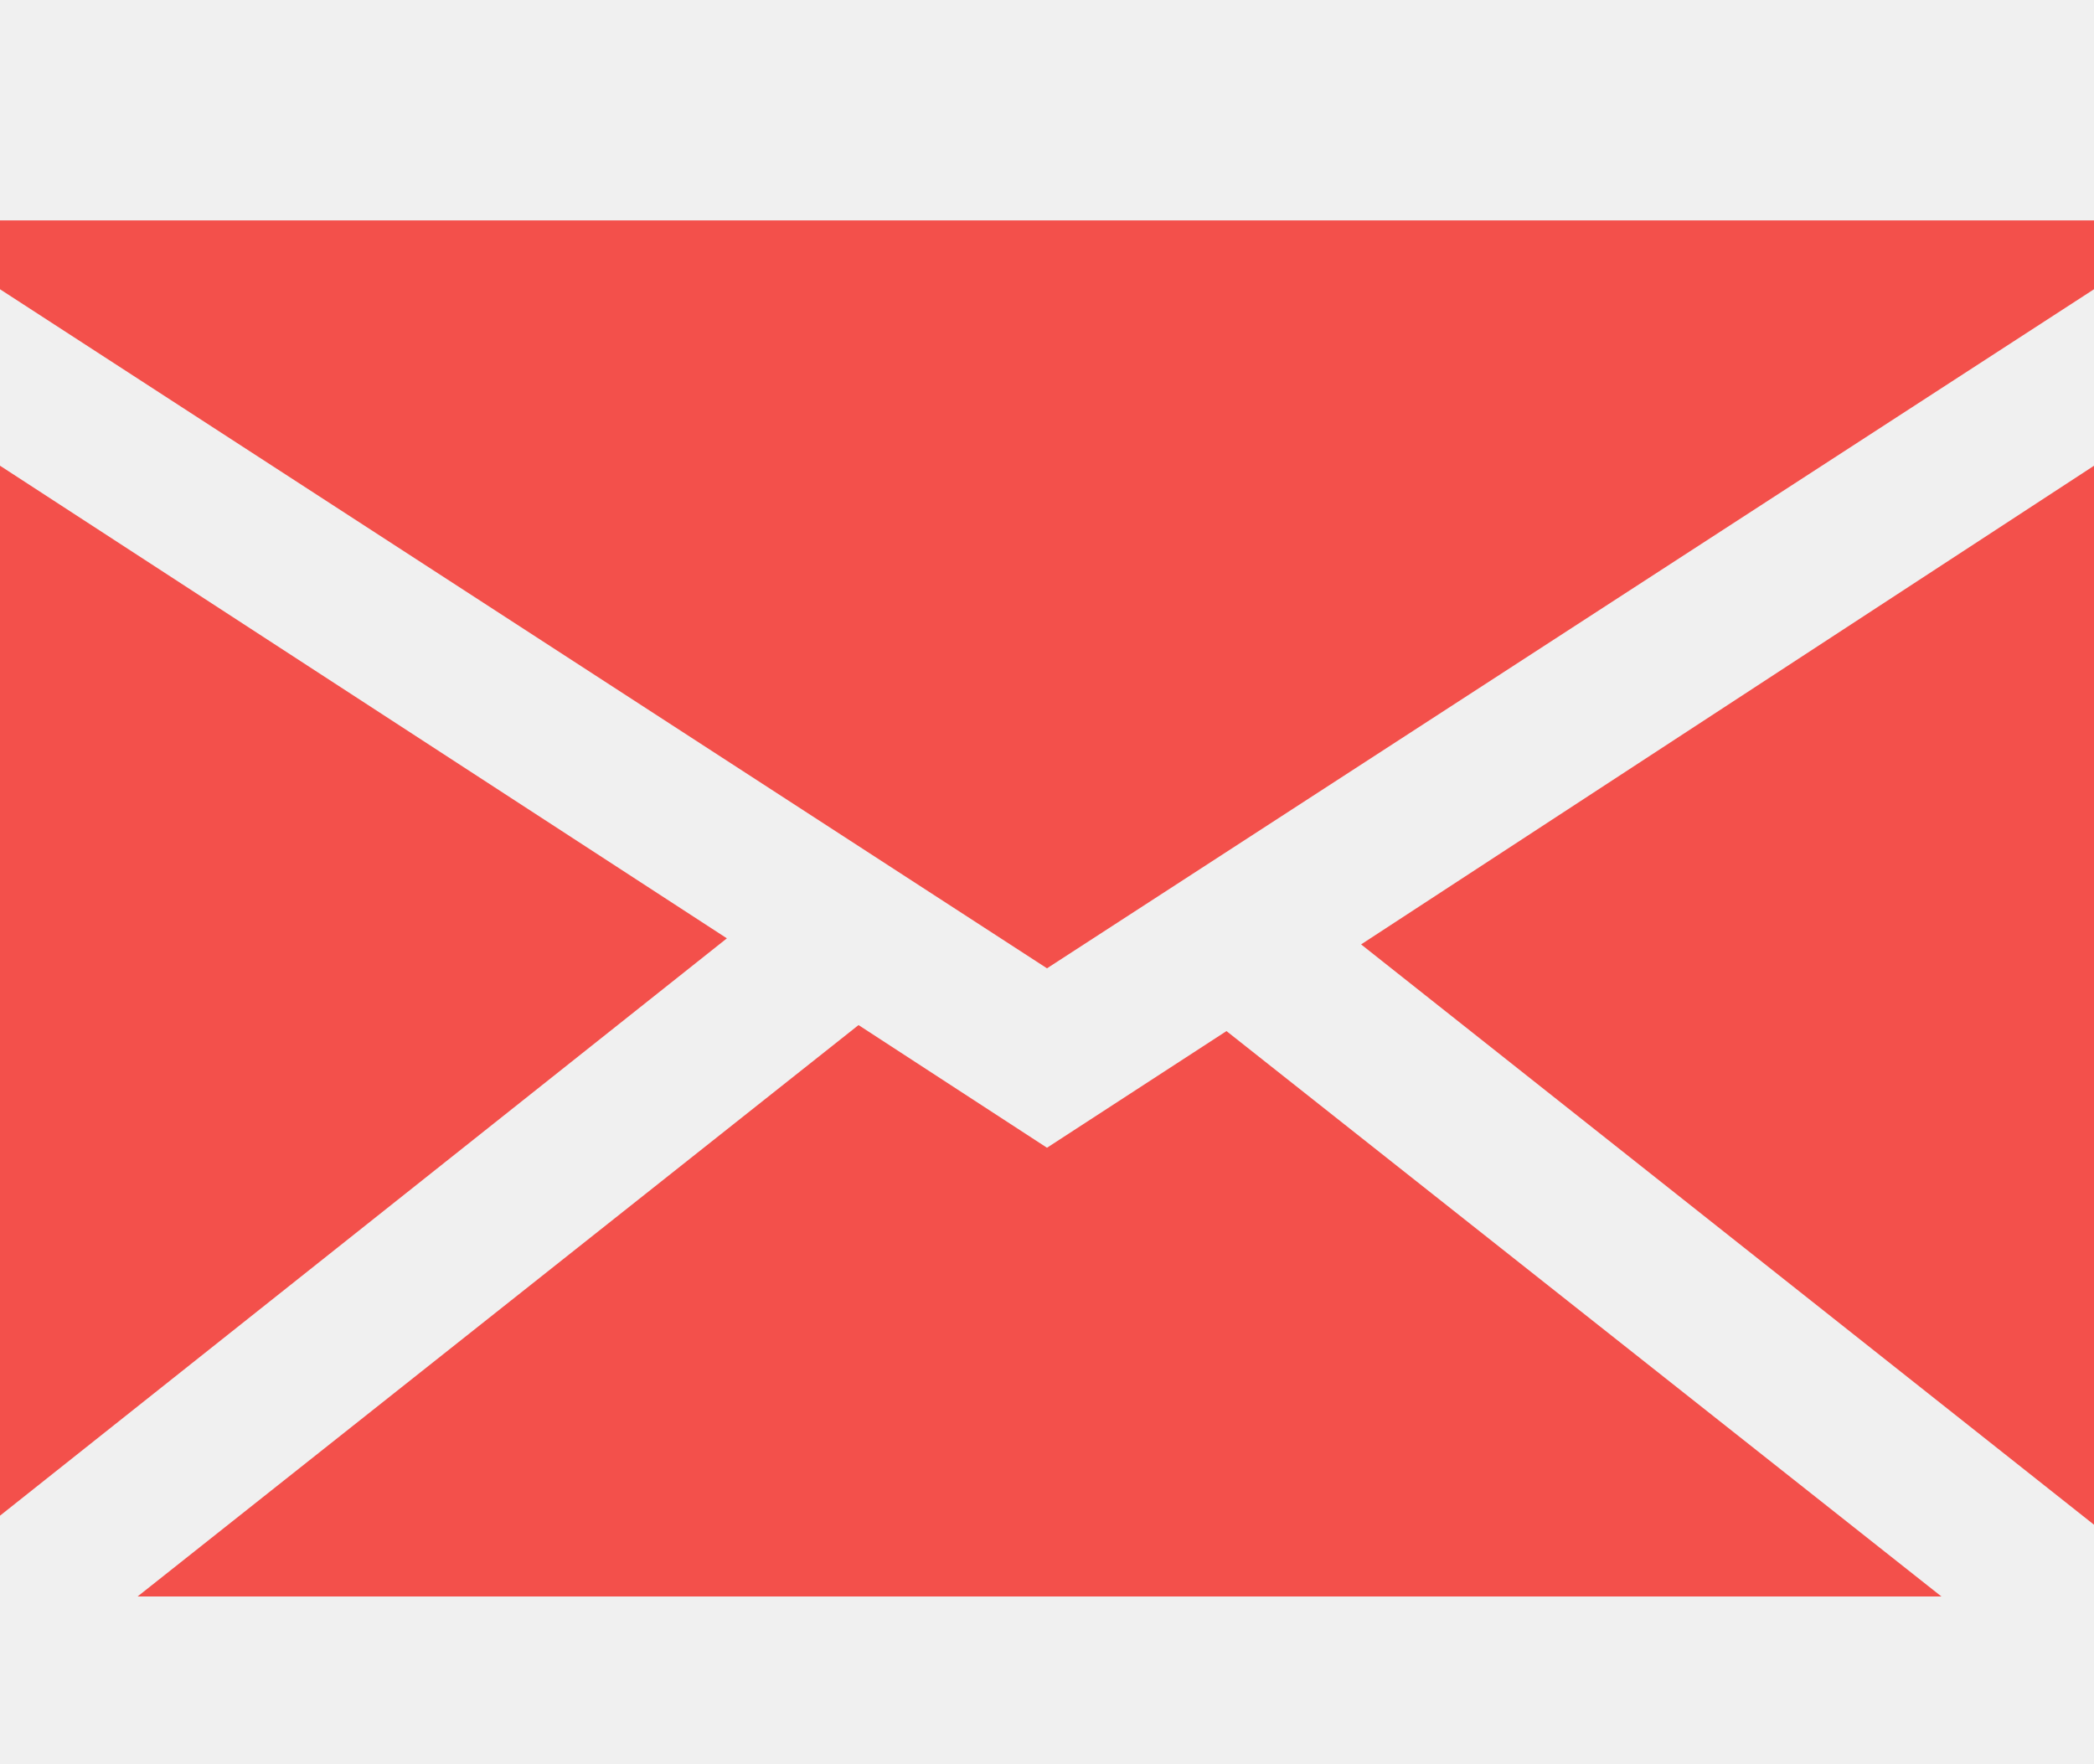
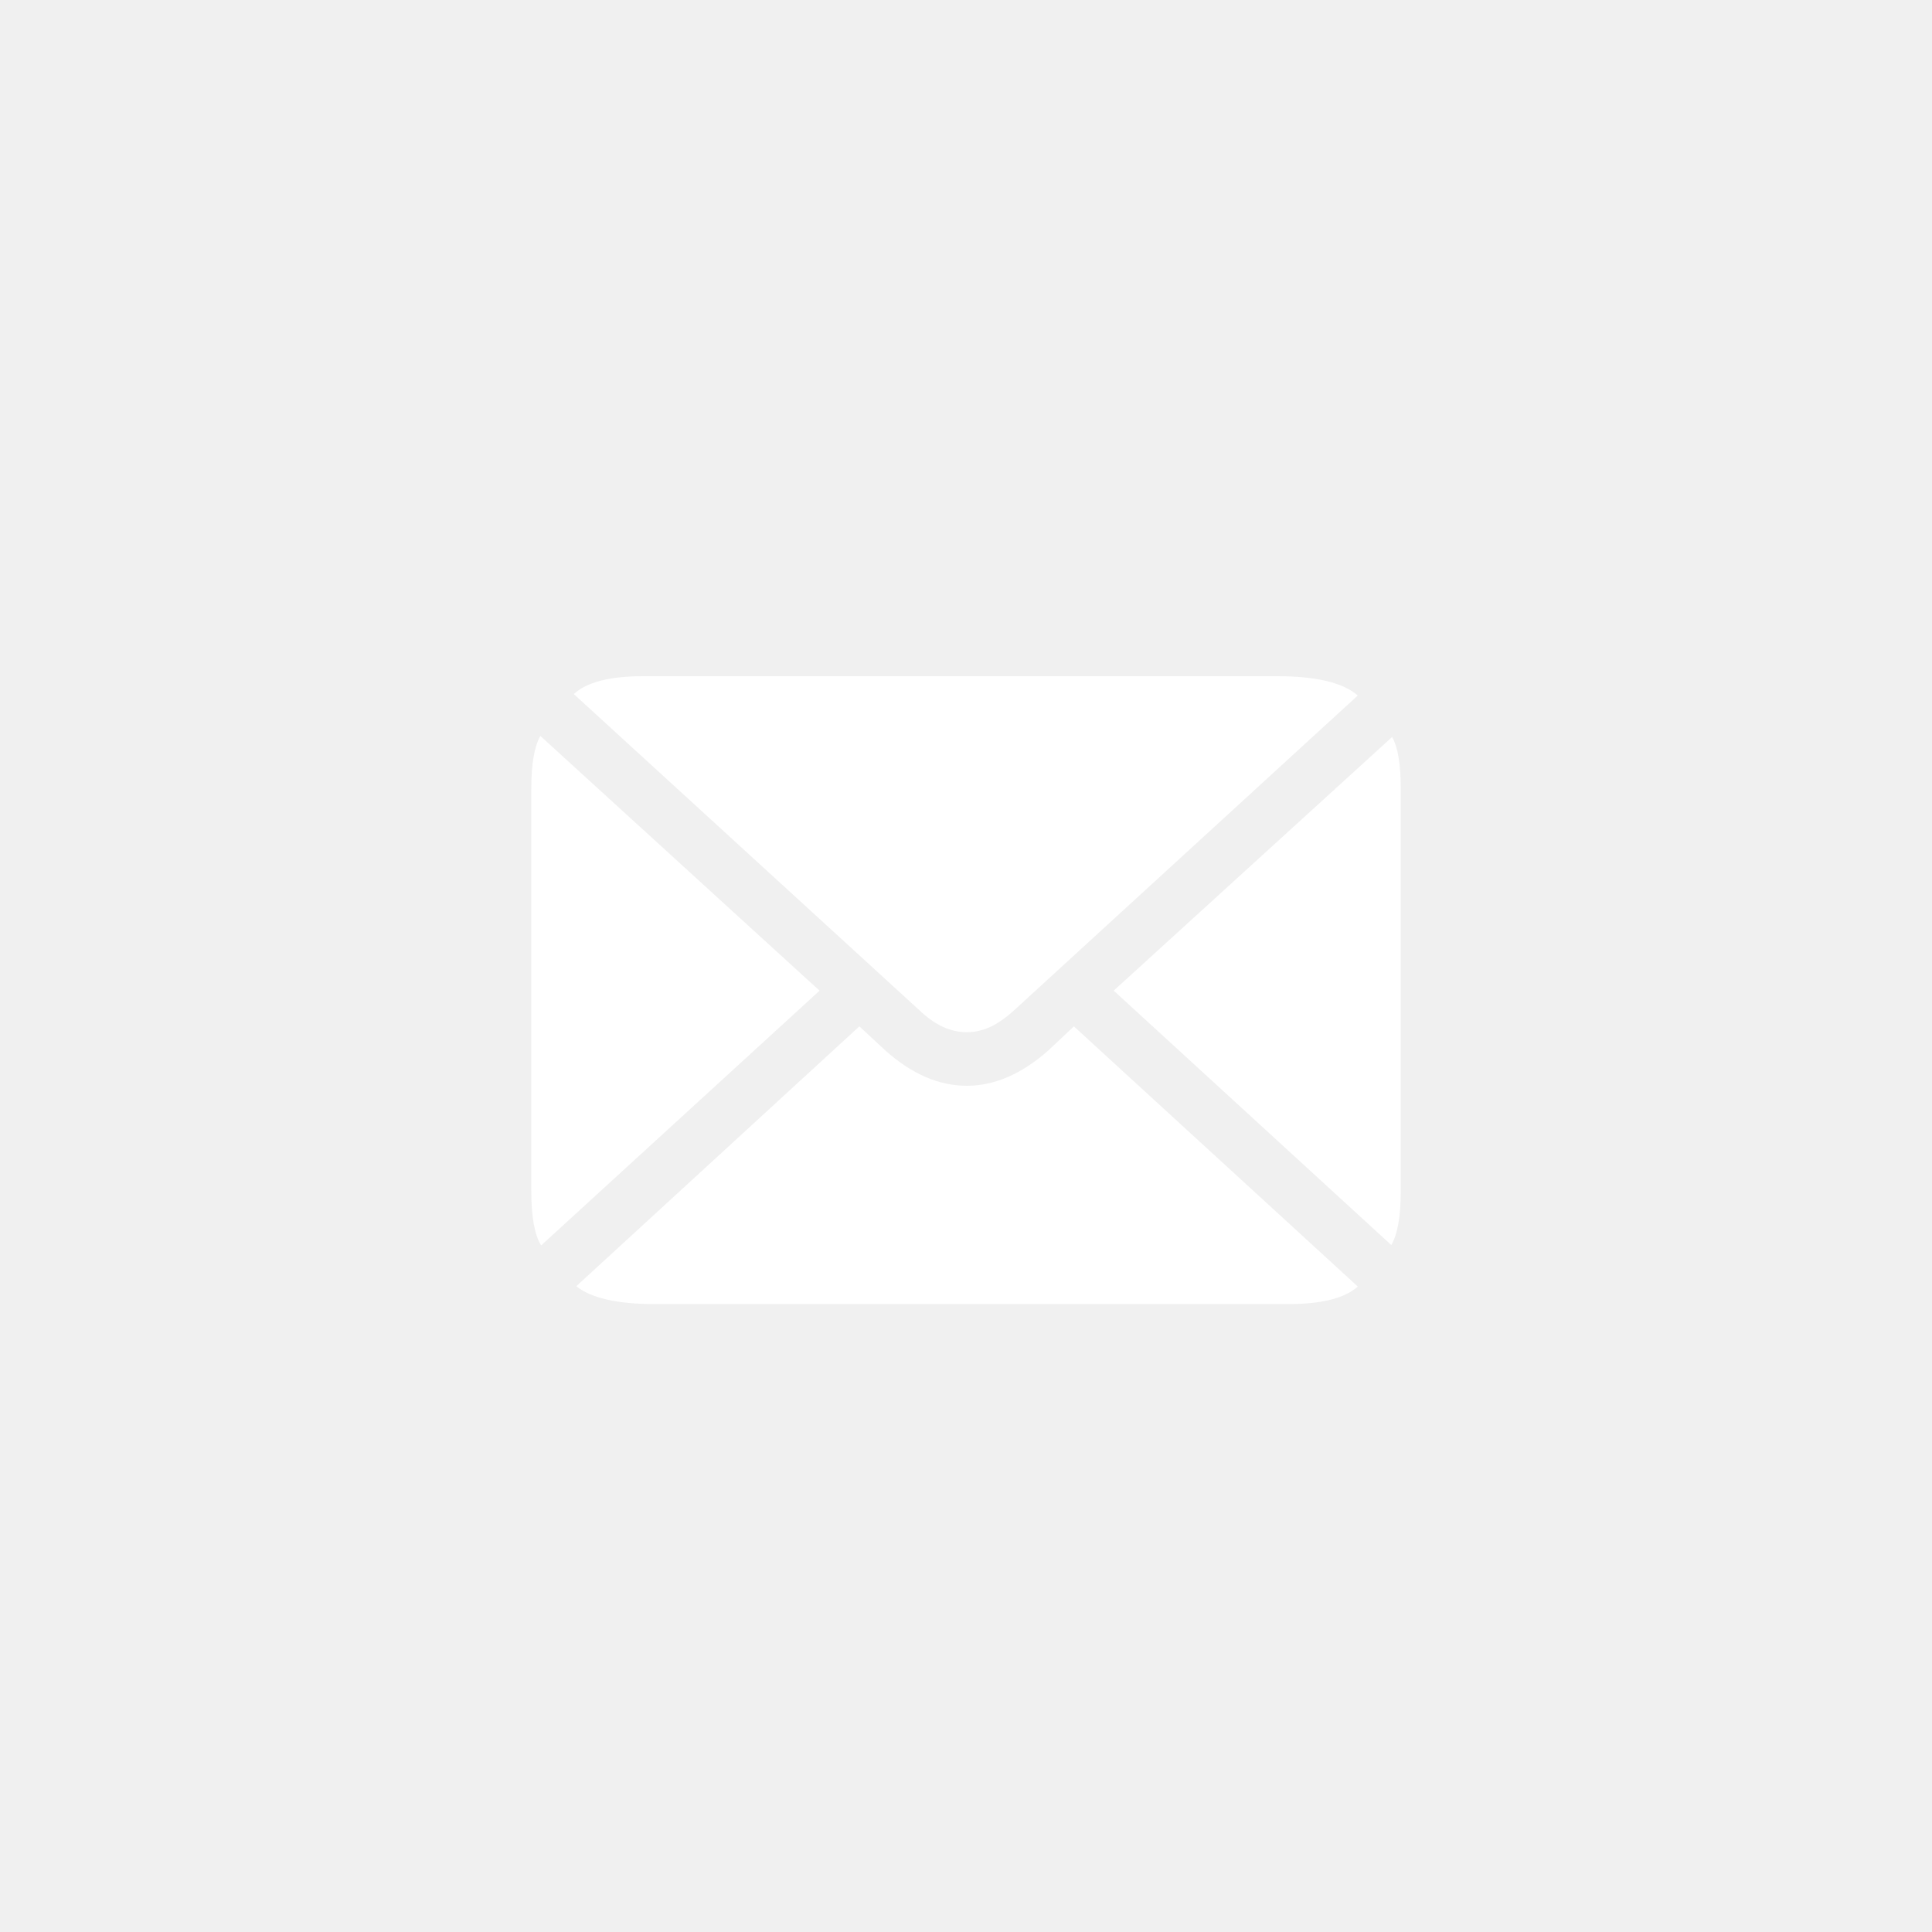
- <svg xmlns="http://www.w3.org/2000/svg" width="38px" height="32px" viewBox="0 0 38 32" version="1.1">
-   <defs />
-   <g id="Assets" stroke="none" stroke-width="1" fill="none" fill-rule="evenodd">
-     <g id="icon-social-email" fill="#F3504B">
-       <g id="social-email" transform="translate(0, 4)">
-         <g id="Group">
-           <path d="M22.257,14.711 L19,16.828 L15.58,14.602 L2.497,24.971 L35.231,24.971 L22.257,14.711 Z M38,23.669 L38,4.452 L24.7,13.138 L38,23.669 Z M0,4.451 L0,23.505 L13.191,13.028 L0,4.451 Z M0,1.249 L19,13.572 L38,1.249 L38,4.4408921e-16 L0,4.4408921e-16 L0,1.249 Z" id="Shape" />
-         </g>
-       </g>
-     </g>
-   </g>
+ <svg xmlns="http://www.w3.org/2000/svg" height="40" viewBox="0 0 40 40" width="40">
+   <path d="m20.016 21.371c.168 0 .333-.038.493-.113s.33-.196.51-.362l7.092-6.496c-.304-.267-.861-.4-1.671-.4h-13.125c-.69 0-1.168.123-1.435.37l7.133 6.526c.174.166.342.287.505.362.163.075.329.113.497.113zm-8.812 4.414 5.764-5.274-5.78-5.274c-.125.216-.188.581-.188 1.094v8.33c0 .533.068.908.204 1.124zm17.601-.008c.13-.221.196-.594.196-1.117v-8.33c0-.508-.06-.865-.179-1.071l-5.764 5.251zm-2.12 1.222c.679 0 1.155-.121 1.427-.362l-5.878-5.387-.538.506c-.549.483-1.109.724-1.679.724-.576 0-1.136-.241-1.679-.724l-.546-.506-5.861 5.38c.31.246.853.37 1.63.37z" fill="#fff" />
</svg>
